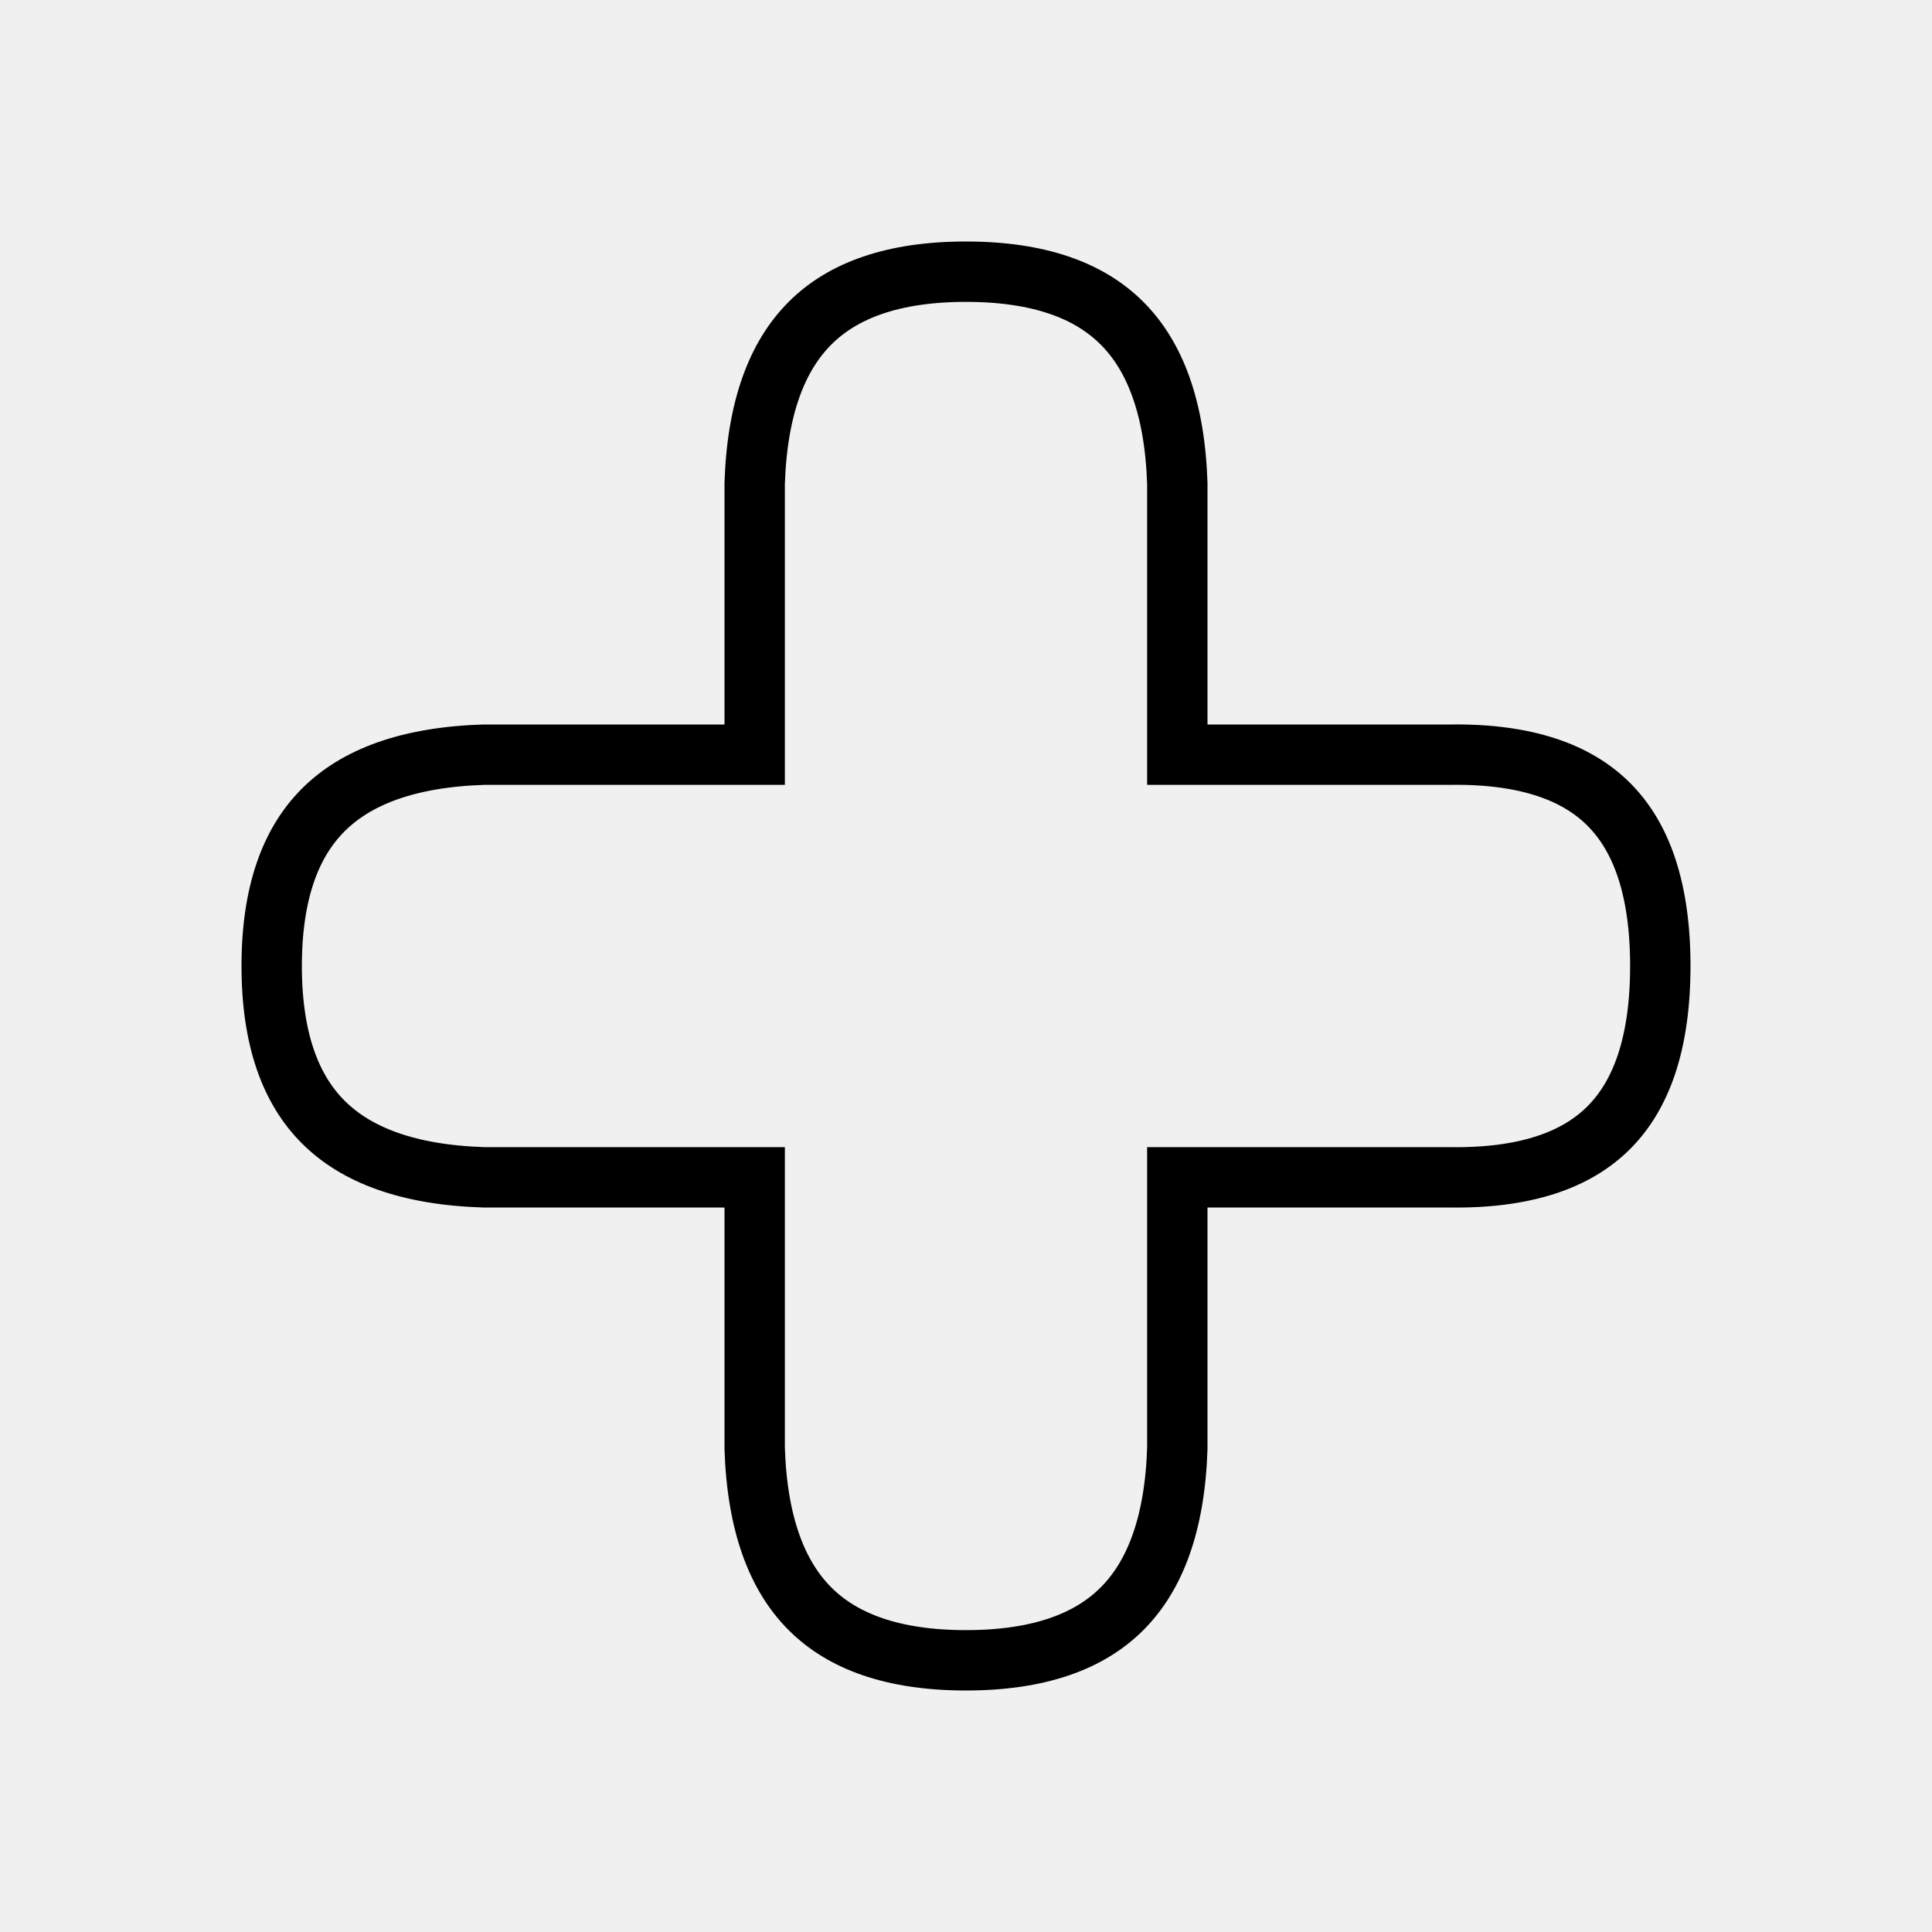
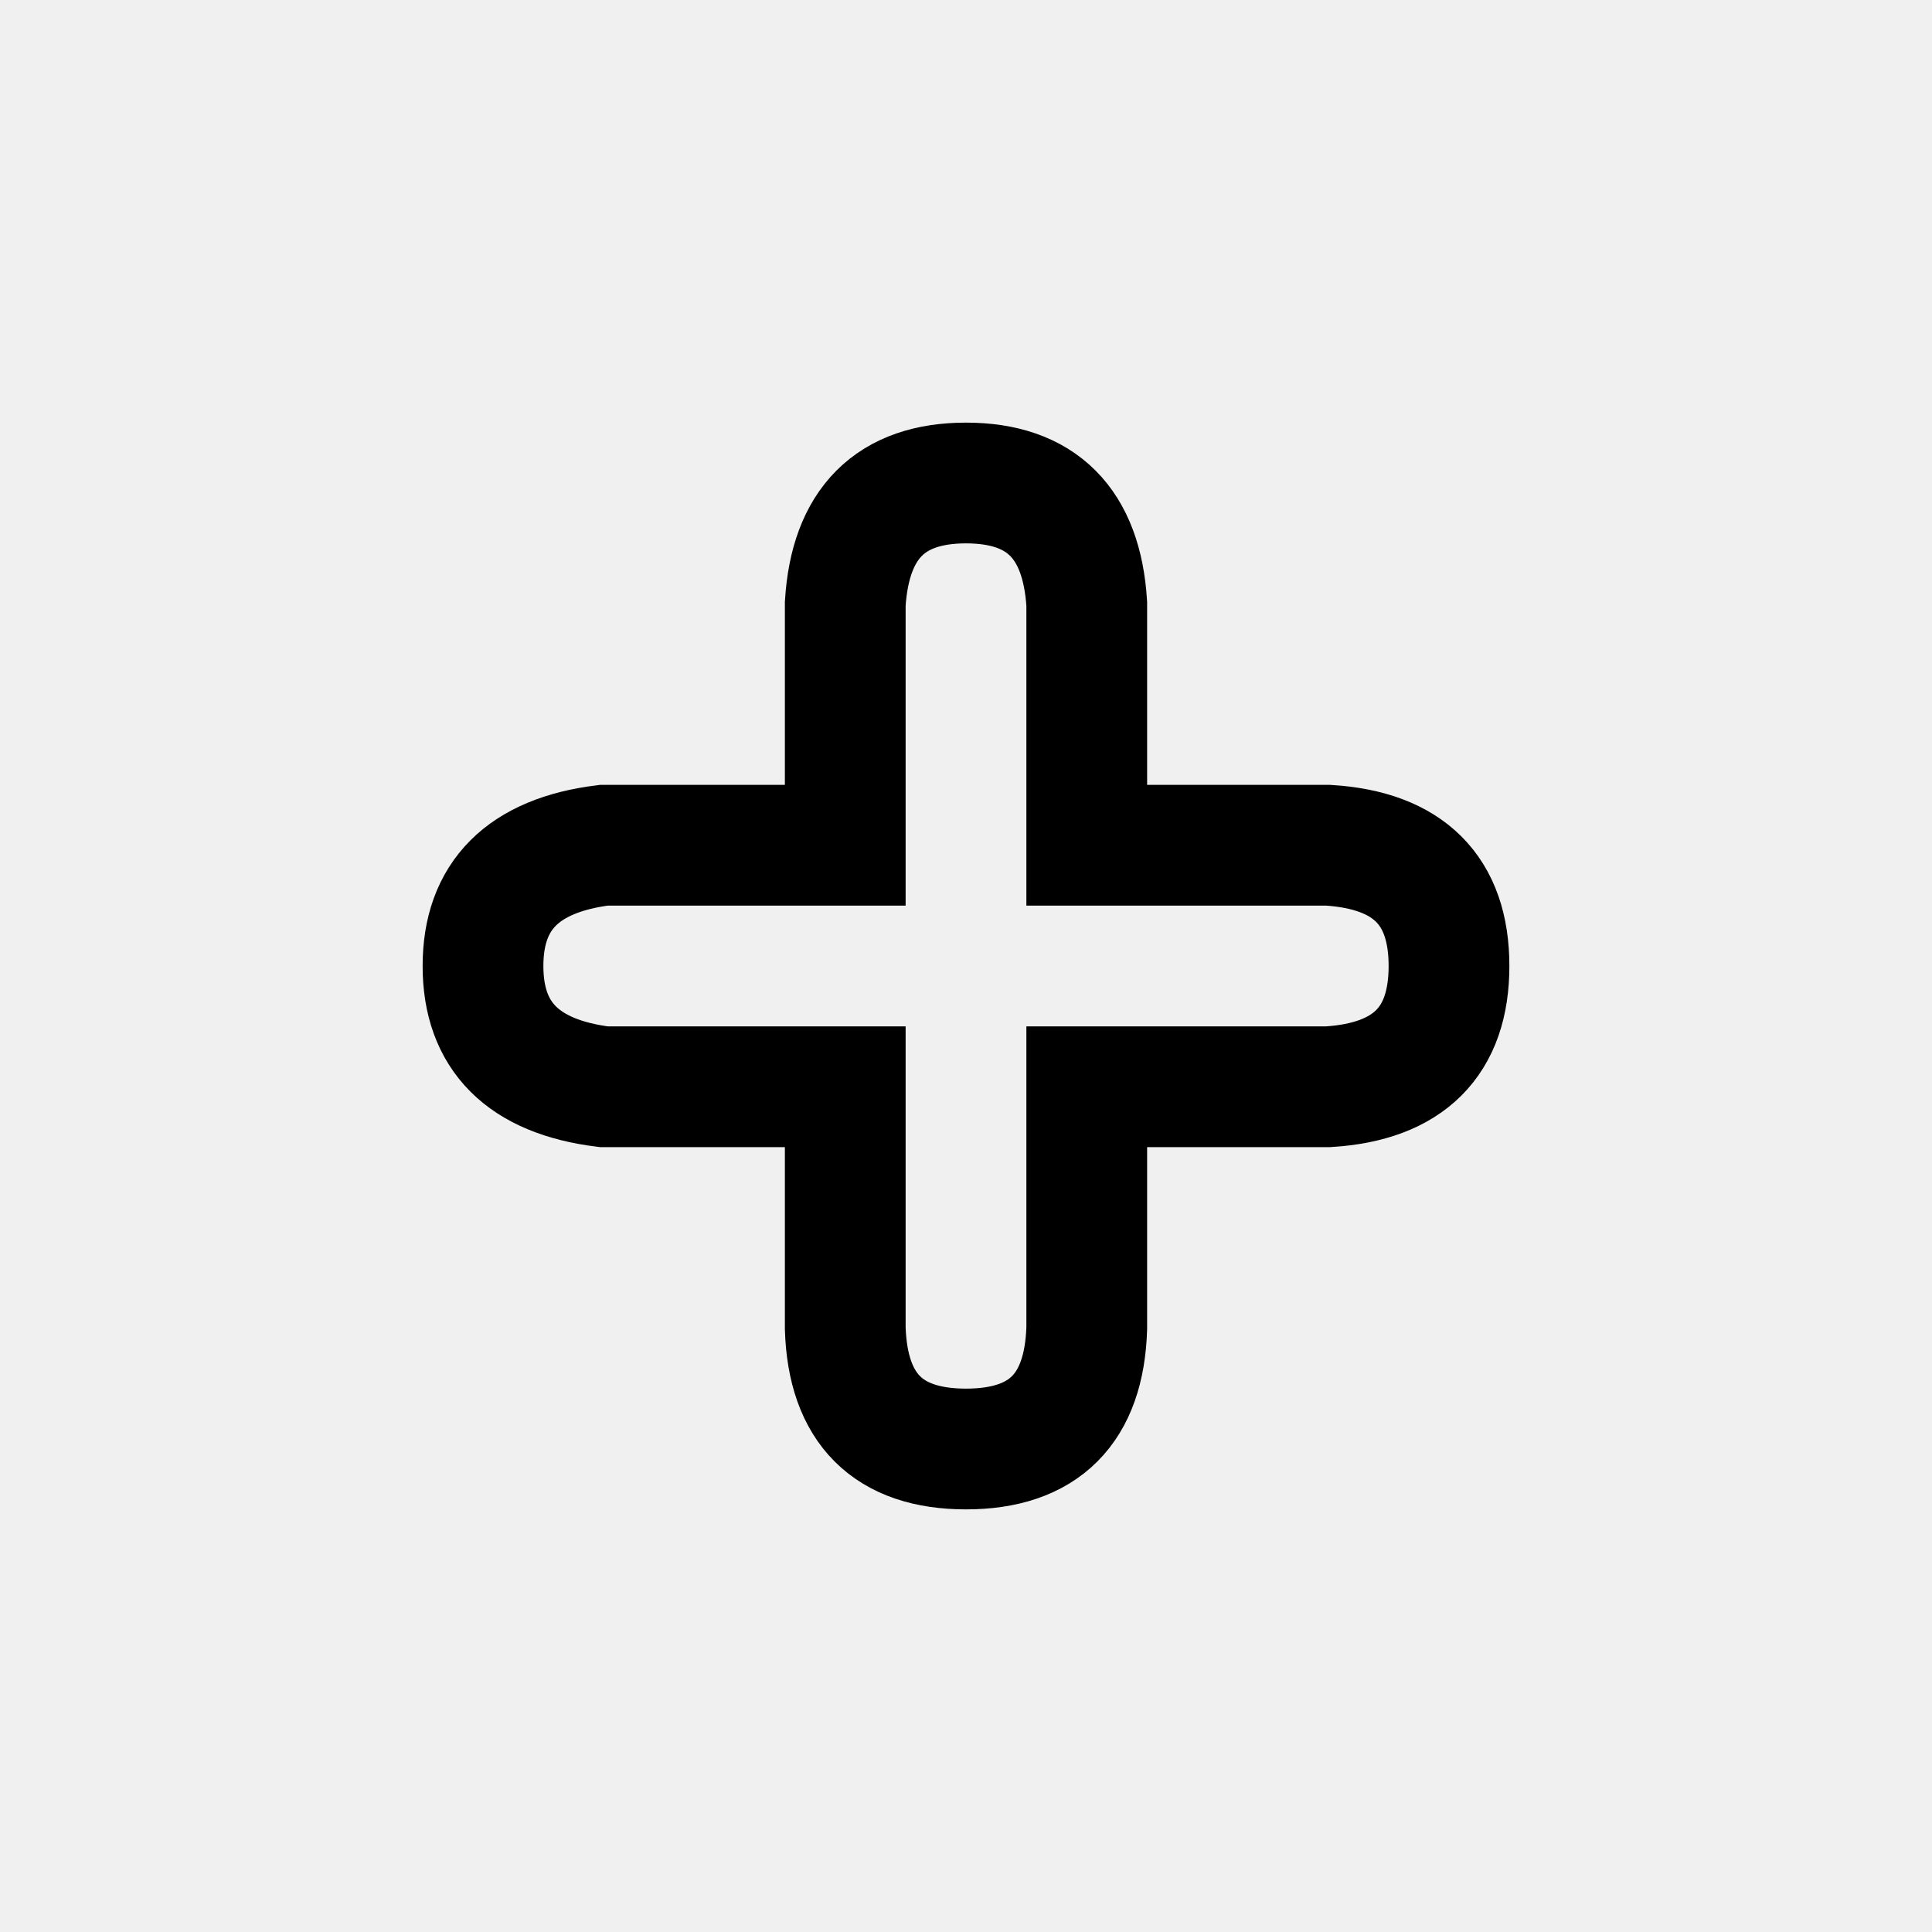
<svg xmlns="http://www.w3.org/2000/svg" style="isolation:isolate" viewBox="0 0 512 512" width="512pt" height="512pt">
  <defs>
-     <clipPath id="_clipPath_sWR40PZ03i220tGQ5gpKYpv0NiDAKv8E">
+     <clipPath id="_clipPath_4DxL9RLCqS4Ka4gPQwomwhOTuiufEzFU">
      <rect width="512" height="512" />
    </clipPath>
  </defs>
-   <g clip-path="url(#_clipPath_sWR40PZ03i220tGQ5gpKYpv0NiDAKv8E)">
-     <mask id="_mask_CDKFgd6sig2b03imaikCK0QEn1law1YJ">
-       <path d=" M 192 320 L 128 320 Q 64 318 64 256 Q 64 194 128 192 L 192 192 L 192 128 Q 194 64 256 64 Q 318 64 320 128 L 320 192 L 384 192 Q 448 191 448 256 Q 448 321 384 320 L 320 320 L 320 384 Q 318 448 256 448 Q 194 448 192 384 L 192 320 Z " fill="white" stroke="none" />
-     </mask>
-     <path d=" M 192 320 L 128 320 Q 64 318 64 256 Q 64 194 128 192 L 192 192 L 192 128 Q 194 64 256 64 Q 318 64 320 128 L 320 192 L 384 192 Q 448 191 448 256 Q 448 321 384 320 L 320 320 L 320 384 Q 318 448 256 448 Q 194 448 192 384 L 192 320 Z " fill="none" />
-     <path d=" M 192 320 L 128 320 Q 64 318 64 256 Q 64 194 128 192 L 192 192 L 192 128 Q 194 64 256 64 Q 318 64 320 128 L 320 192 L 384 192 Q 448 191 448 256 Q 448 321 384 320 L 320 320 L 320 384 Q 318 448 256 448 Q 194 448 192 384 L 192 320 Z " fill="none" mask="url(#_mask_CDKFgd6sig2b03imaikCK0QEn1law1YJ)" stroke-width="32" stroke="rgb(0,0,0)" stroke-linejoin="miter" stroke-linecap="square" stroke-miterlimit="3" />
+   <g clip-path="url(#_clipPath_4DxL9RLCqS4Ka4gPQwomwhOTuiufEzFU)">
+     <path d=" M 128 256 Q 128 228 160 224 L 224 224 L 224 160 Q 226 128 256 128 Q 286 128 288 160 L 288 224 L 352 224 Q 384 226 384 256 Q 384 286 352 288 L 288 288 L 288 352 Q 287 384 256 384 Q 225 384 224 352 L 224 288 L 160 288 Q 128 284 128 256 Z " fill="none" stroke-width="32" stroke="rgb(0,0,0)" stroke-linejoin="miter" stroke-linecap="square" stroke-miterlimit="3" />
  </g>
</svg>
